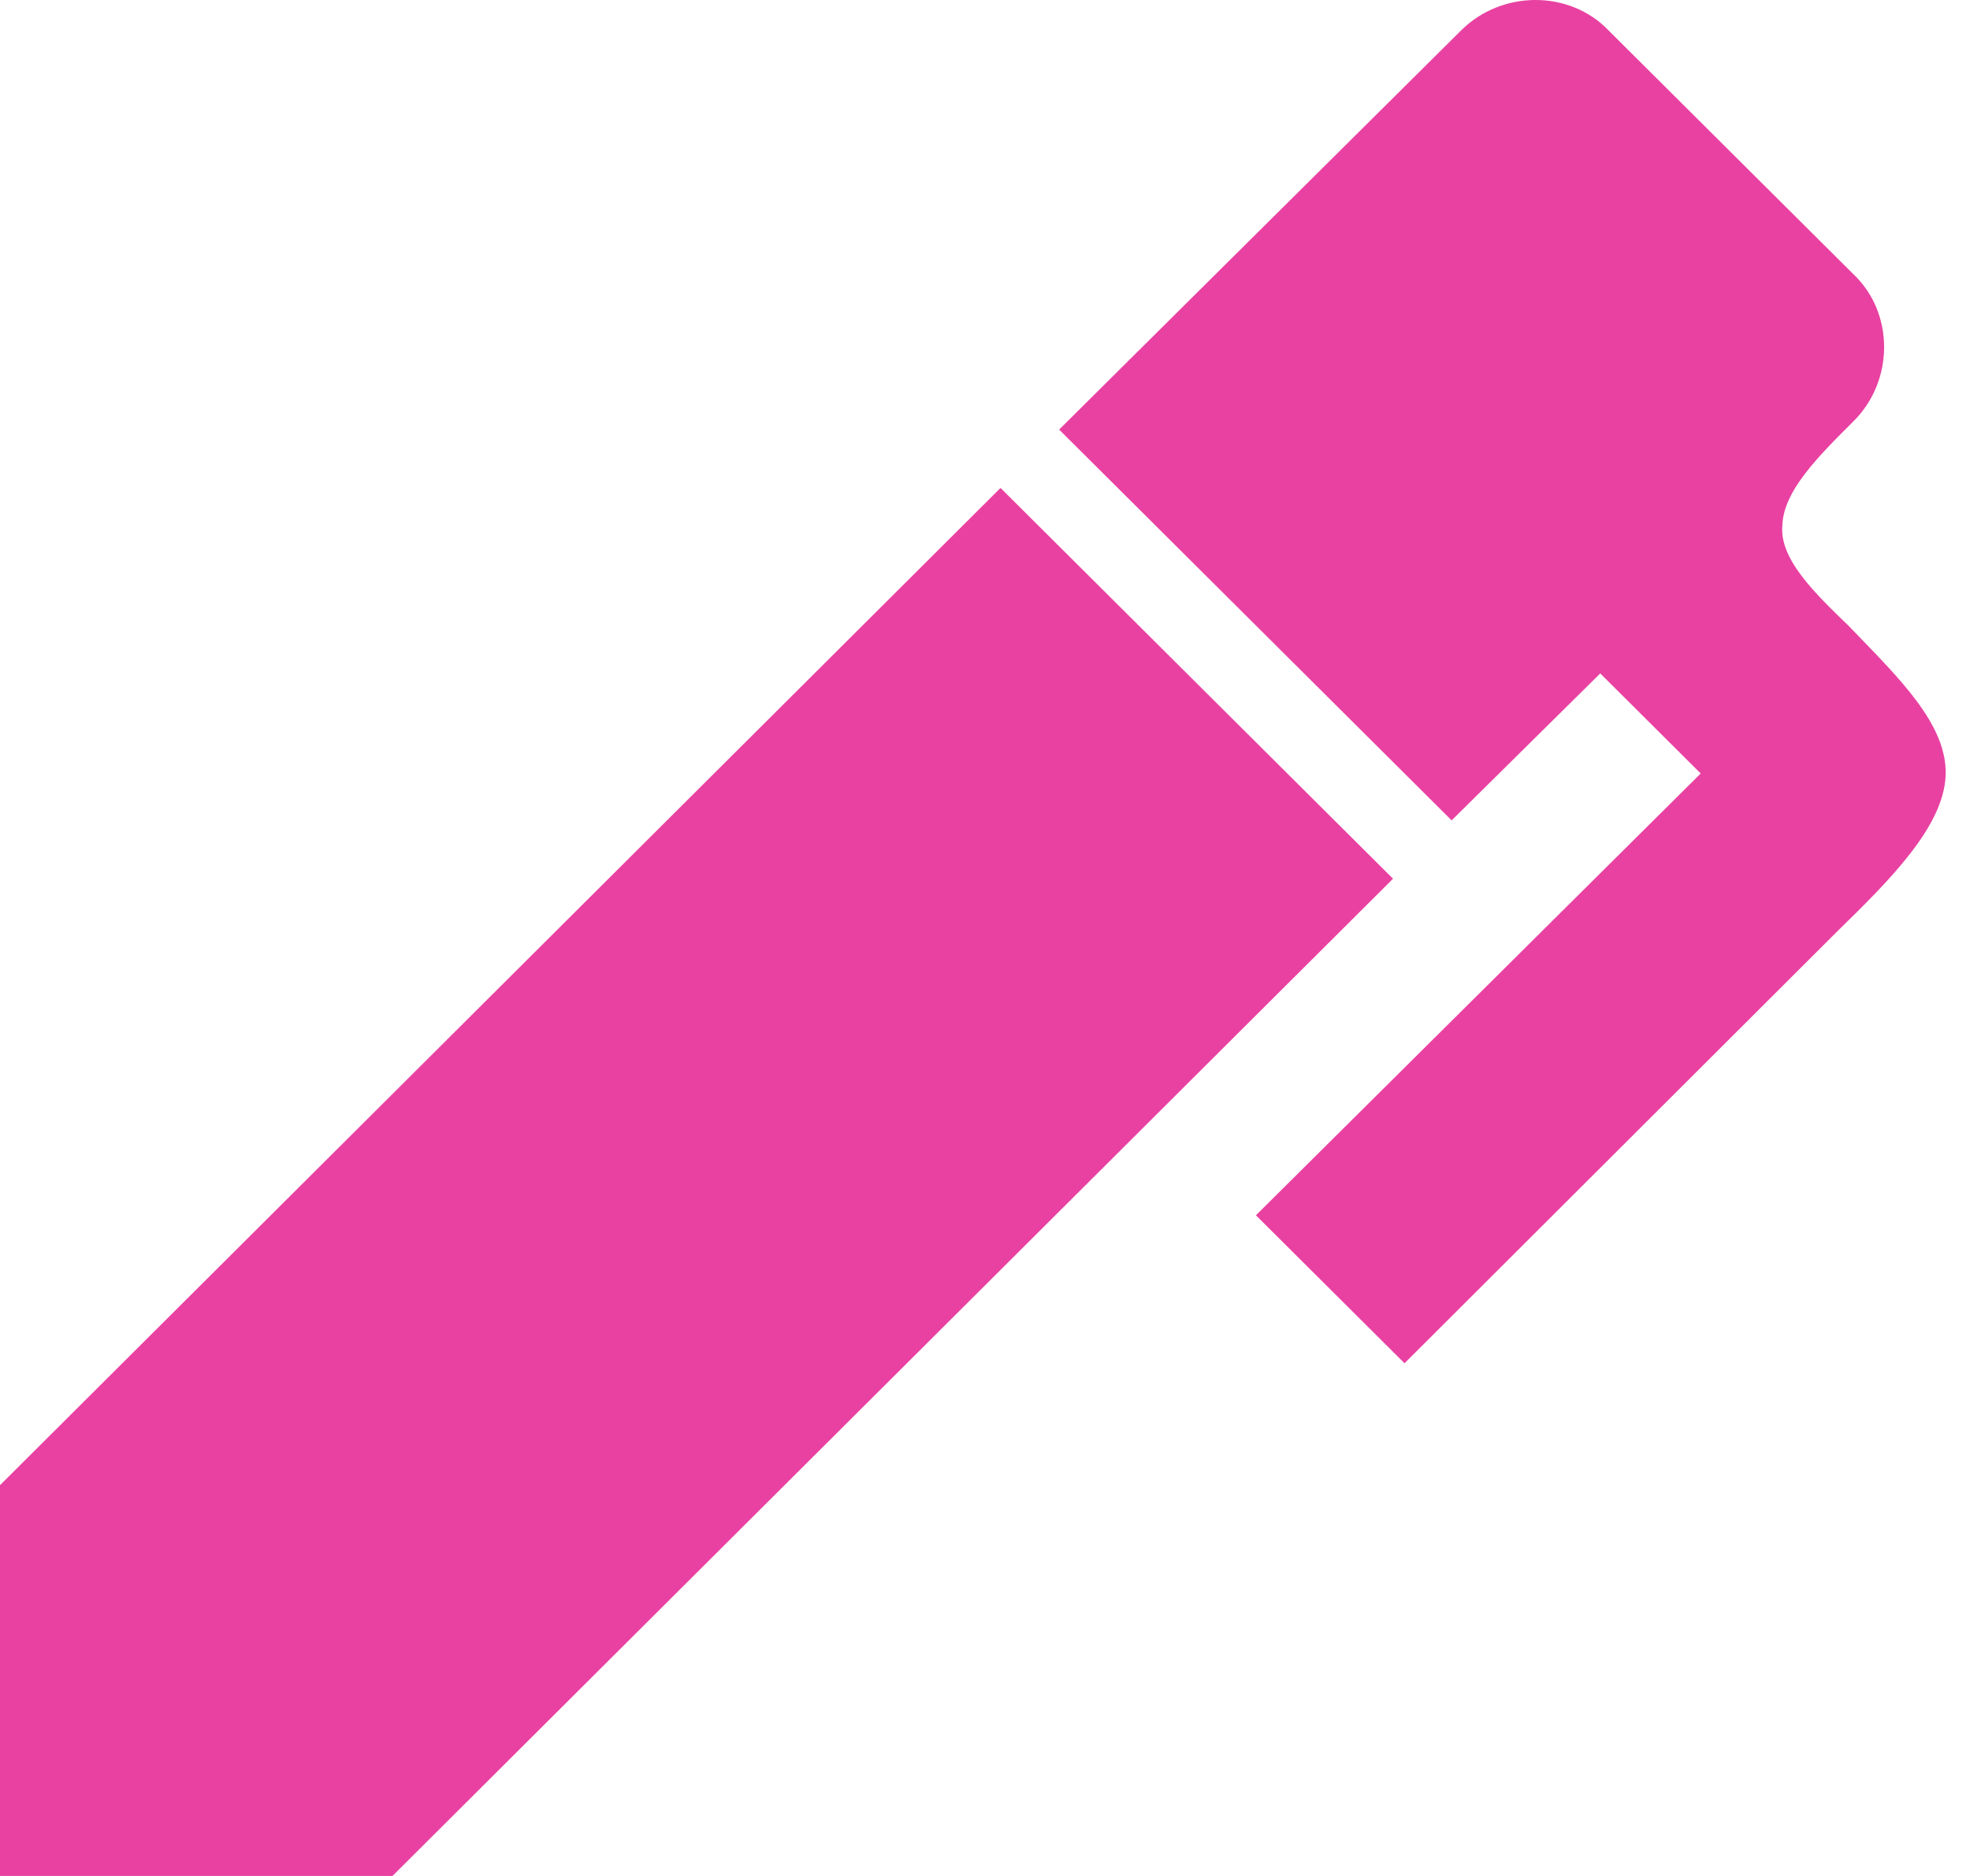
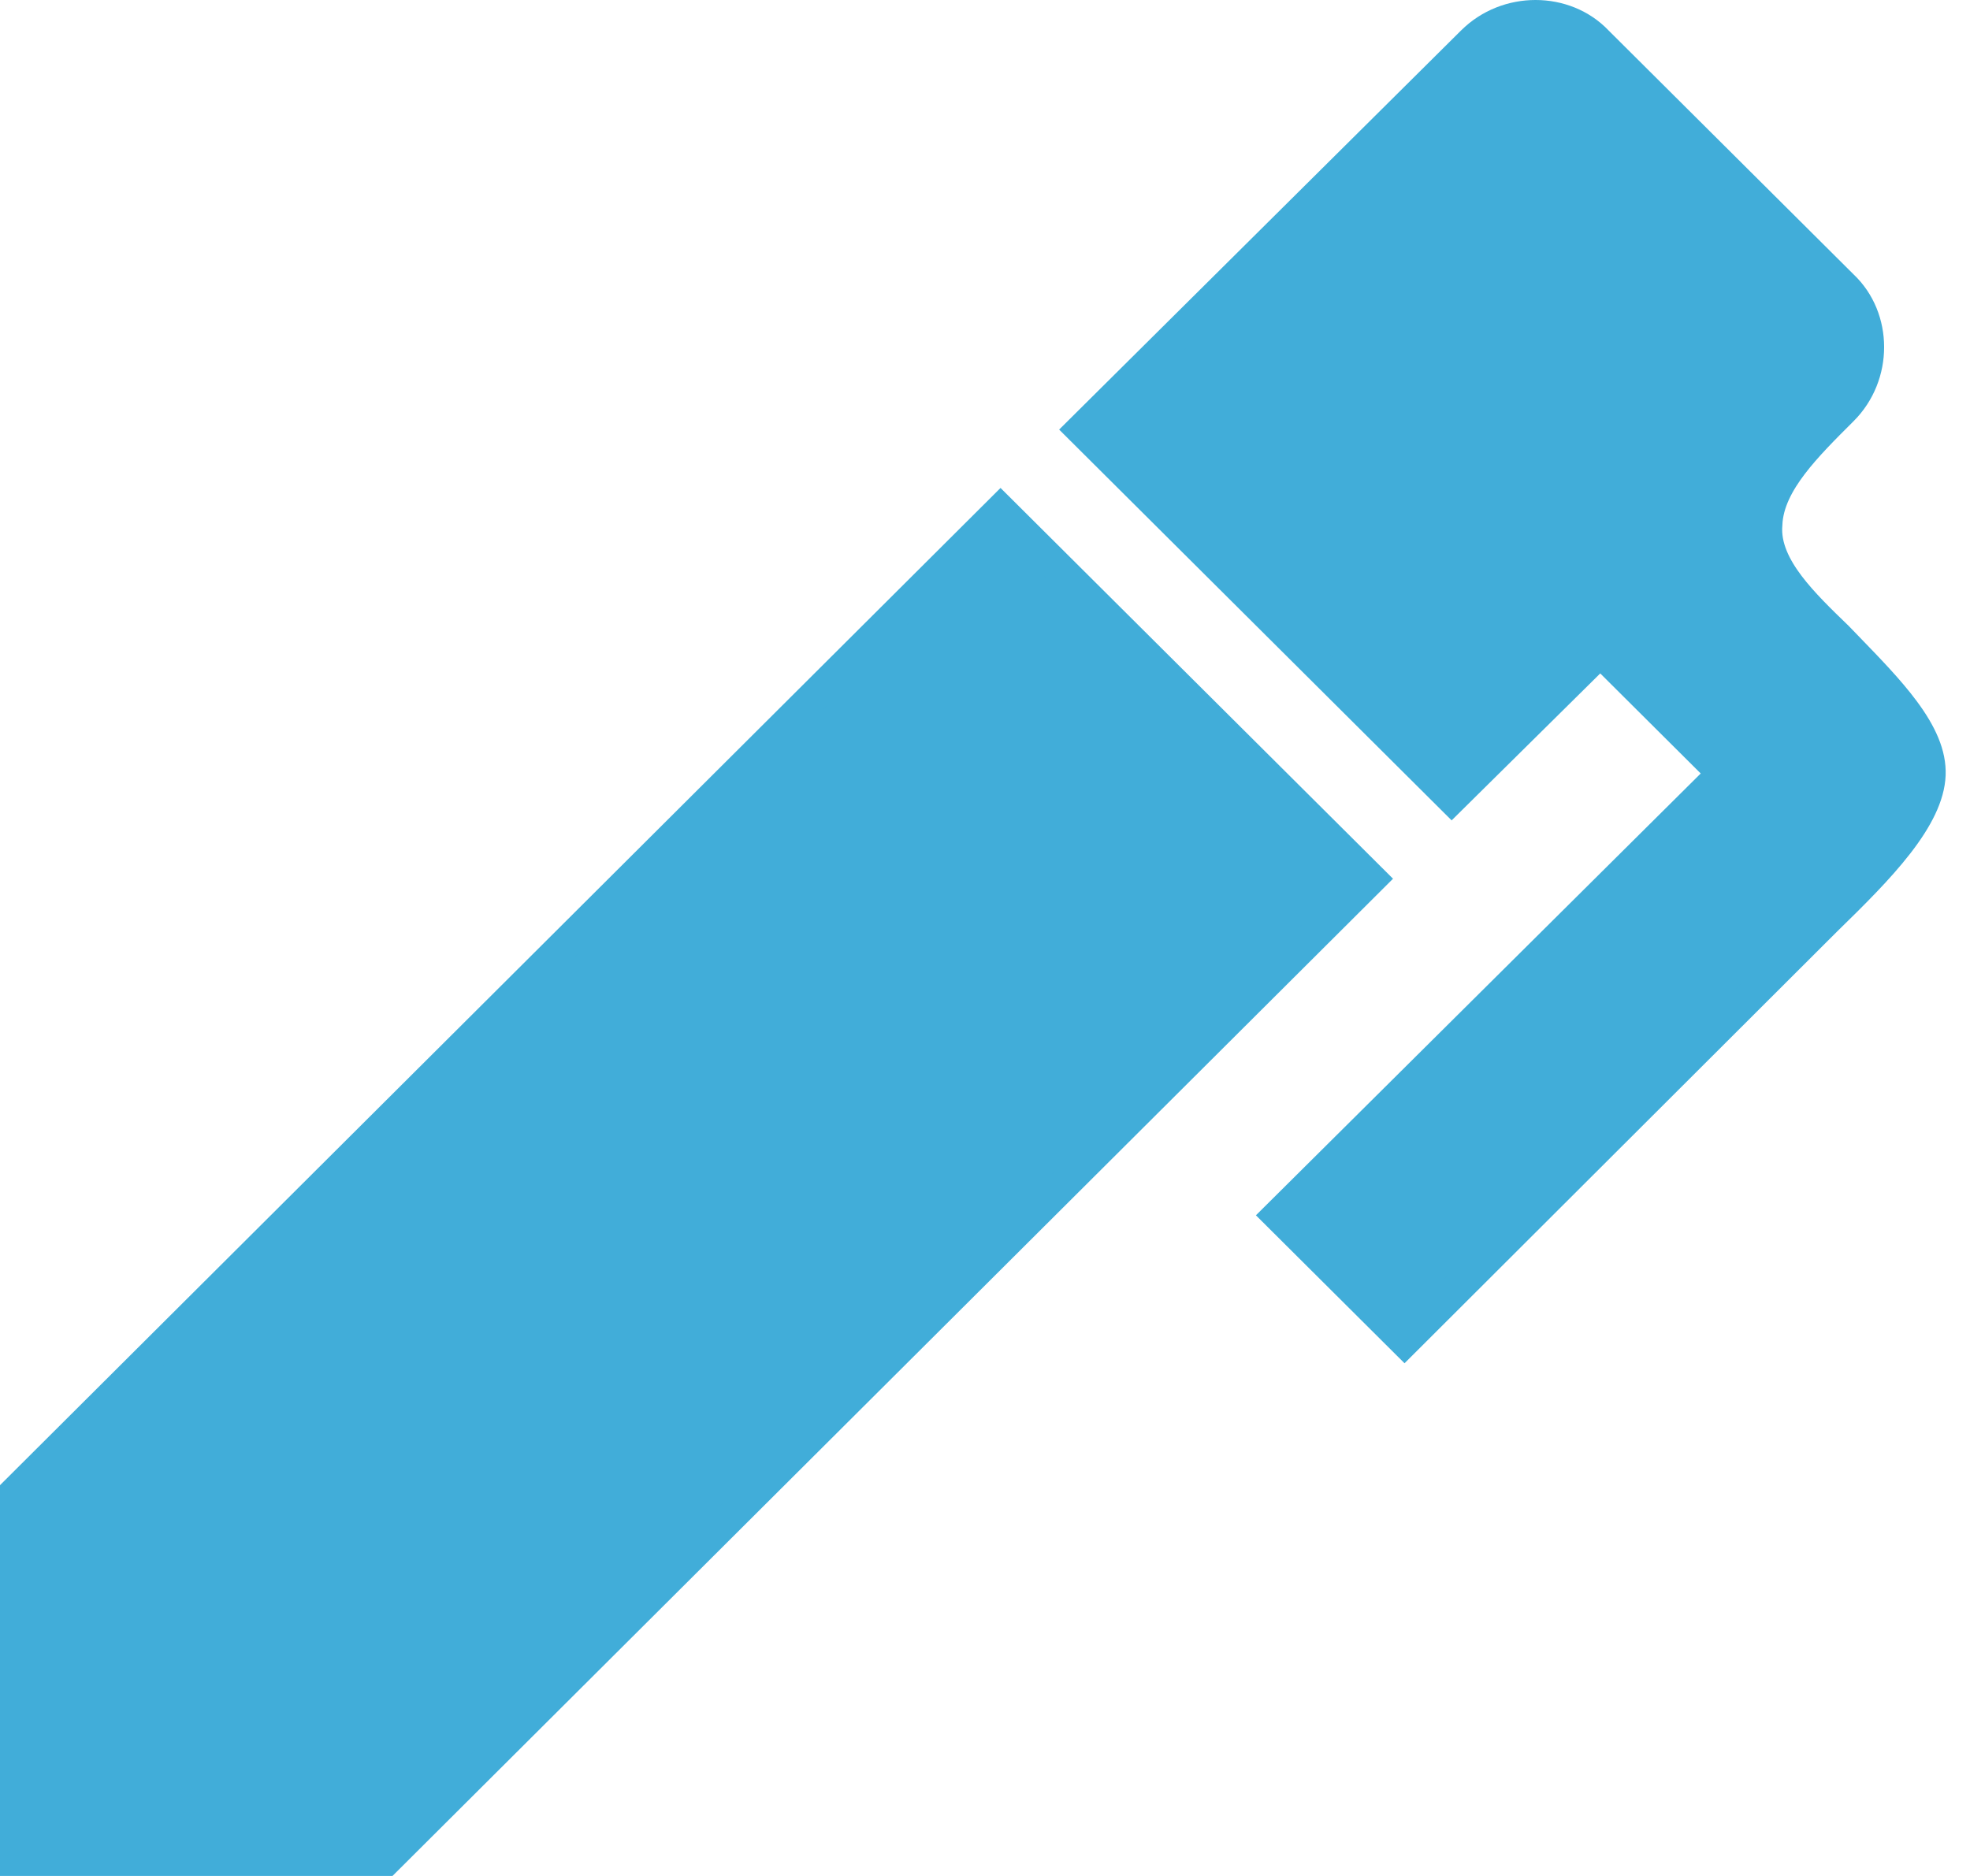
<svg xmlns="http://www.w3.org/2000/svg" width="63" height="60" viewBox="0 0 63 60" fill="none">
-   <path d="M44.916 42.896L40.873 38.87L54.741 25.093L55.097 24.739L54.741 24.384L51.528 21.184L51.176 20.834L50.824 21.183L46.424 25.534L34.58 13.74L47.076 1.33L47.077 1.329C48.192 0.218 50.045 0.232 51.081 1.32L51.081 1.32L51.09 1.329L58.922 9.128L58.922 9.128L58.931 9.137C60.023 10.168 60.036 12.009 58.922 13.119L58.907 13.134C58.349 13.69 57.768 14.268 57.325 14.849C56.885 15.426 56.526 16.074 56.5 16.775C56.438 17.493 56.791 18.158 57.215 18.72C57.646 19.29 58.224 19.848 58.749 20.355L58.754 20.359C58.862 20.471 58.969 20.582 59.075 20.691C59.767 21.406 60.405 22.063 60.89 22.716C61.451 23.47 61.747 24.138 61.721 24.784C61.694 25.442 61.329 26.173 60.699 26.986C60.076 27.791 59.248 28.609 58.39 29.446L58.39 29.446L58.386 29.45L44.916 42.896ZM0.5 47.709L31.997 16.312L43.84 28.105L12.345 59.5H0.5V47.709Z" fill="#E941A1" stroke="#E941A1" />
+   <path d="M44.916 42.896L40.873 38.87L54.741 25.093L55.097 24.739L54.741 24.384L51.528 21.184L51.176 20.834L50.824 21.183L46.424 25.534L34.58 13.74L47.076 1.33L47.077 1.329C48.192 0.218 50.045 0.232 51.081 1.32L51.081 1.32L51.09 1.329L58.922 9.128L58.922 9.128L58.931 9.137C60.023 10.168 60.036 12.009 58.922 13.119L58.907 13.134C58.349 13.69 57.768 14.268 57.325 14.849C56.885 15.426 56.526 16.074 56.5 16.775C56.438 17.493 56.791 18.158 57.215 18.72C57.646 19.29 58.224 19.848 58.749 20.355L58.754 20.359C58.862 20.471 58.969 20.582 59.075 20.691C59.767 21.406 60.405 22.063 60.89 22.716C61.451 23.47 61.747 24.138 61.721 24.784C61.694 25.442 61.329 26.173 60.699 26.986C60.076 27.791 59.248 28.609 58.39 29.446L58.39 29.446L58.386 29.45L44.916 42.896ZM0.5 47.709L31.997 16.312L43.84 28.105L12.345 59.5H0.5V47.709Z" fill="#41ADD9" stroke="#41ADD9" />
</svg>
